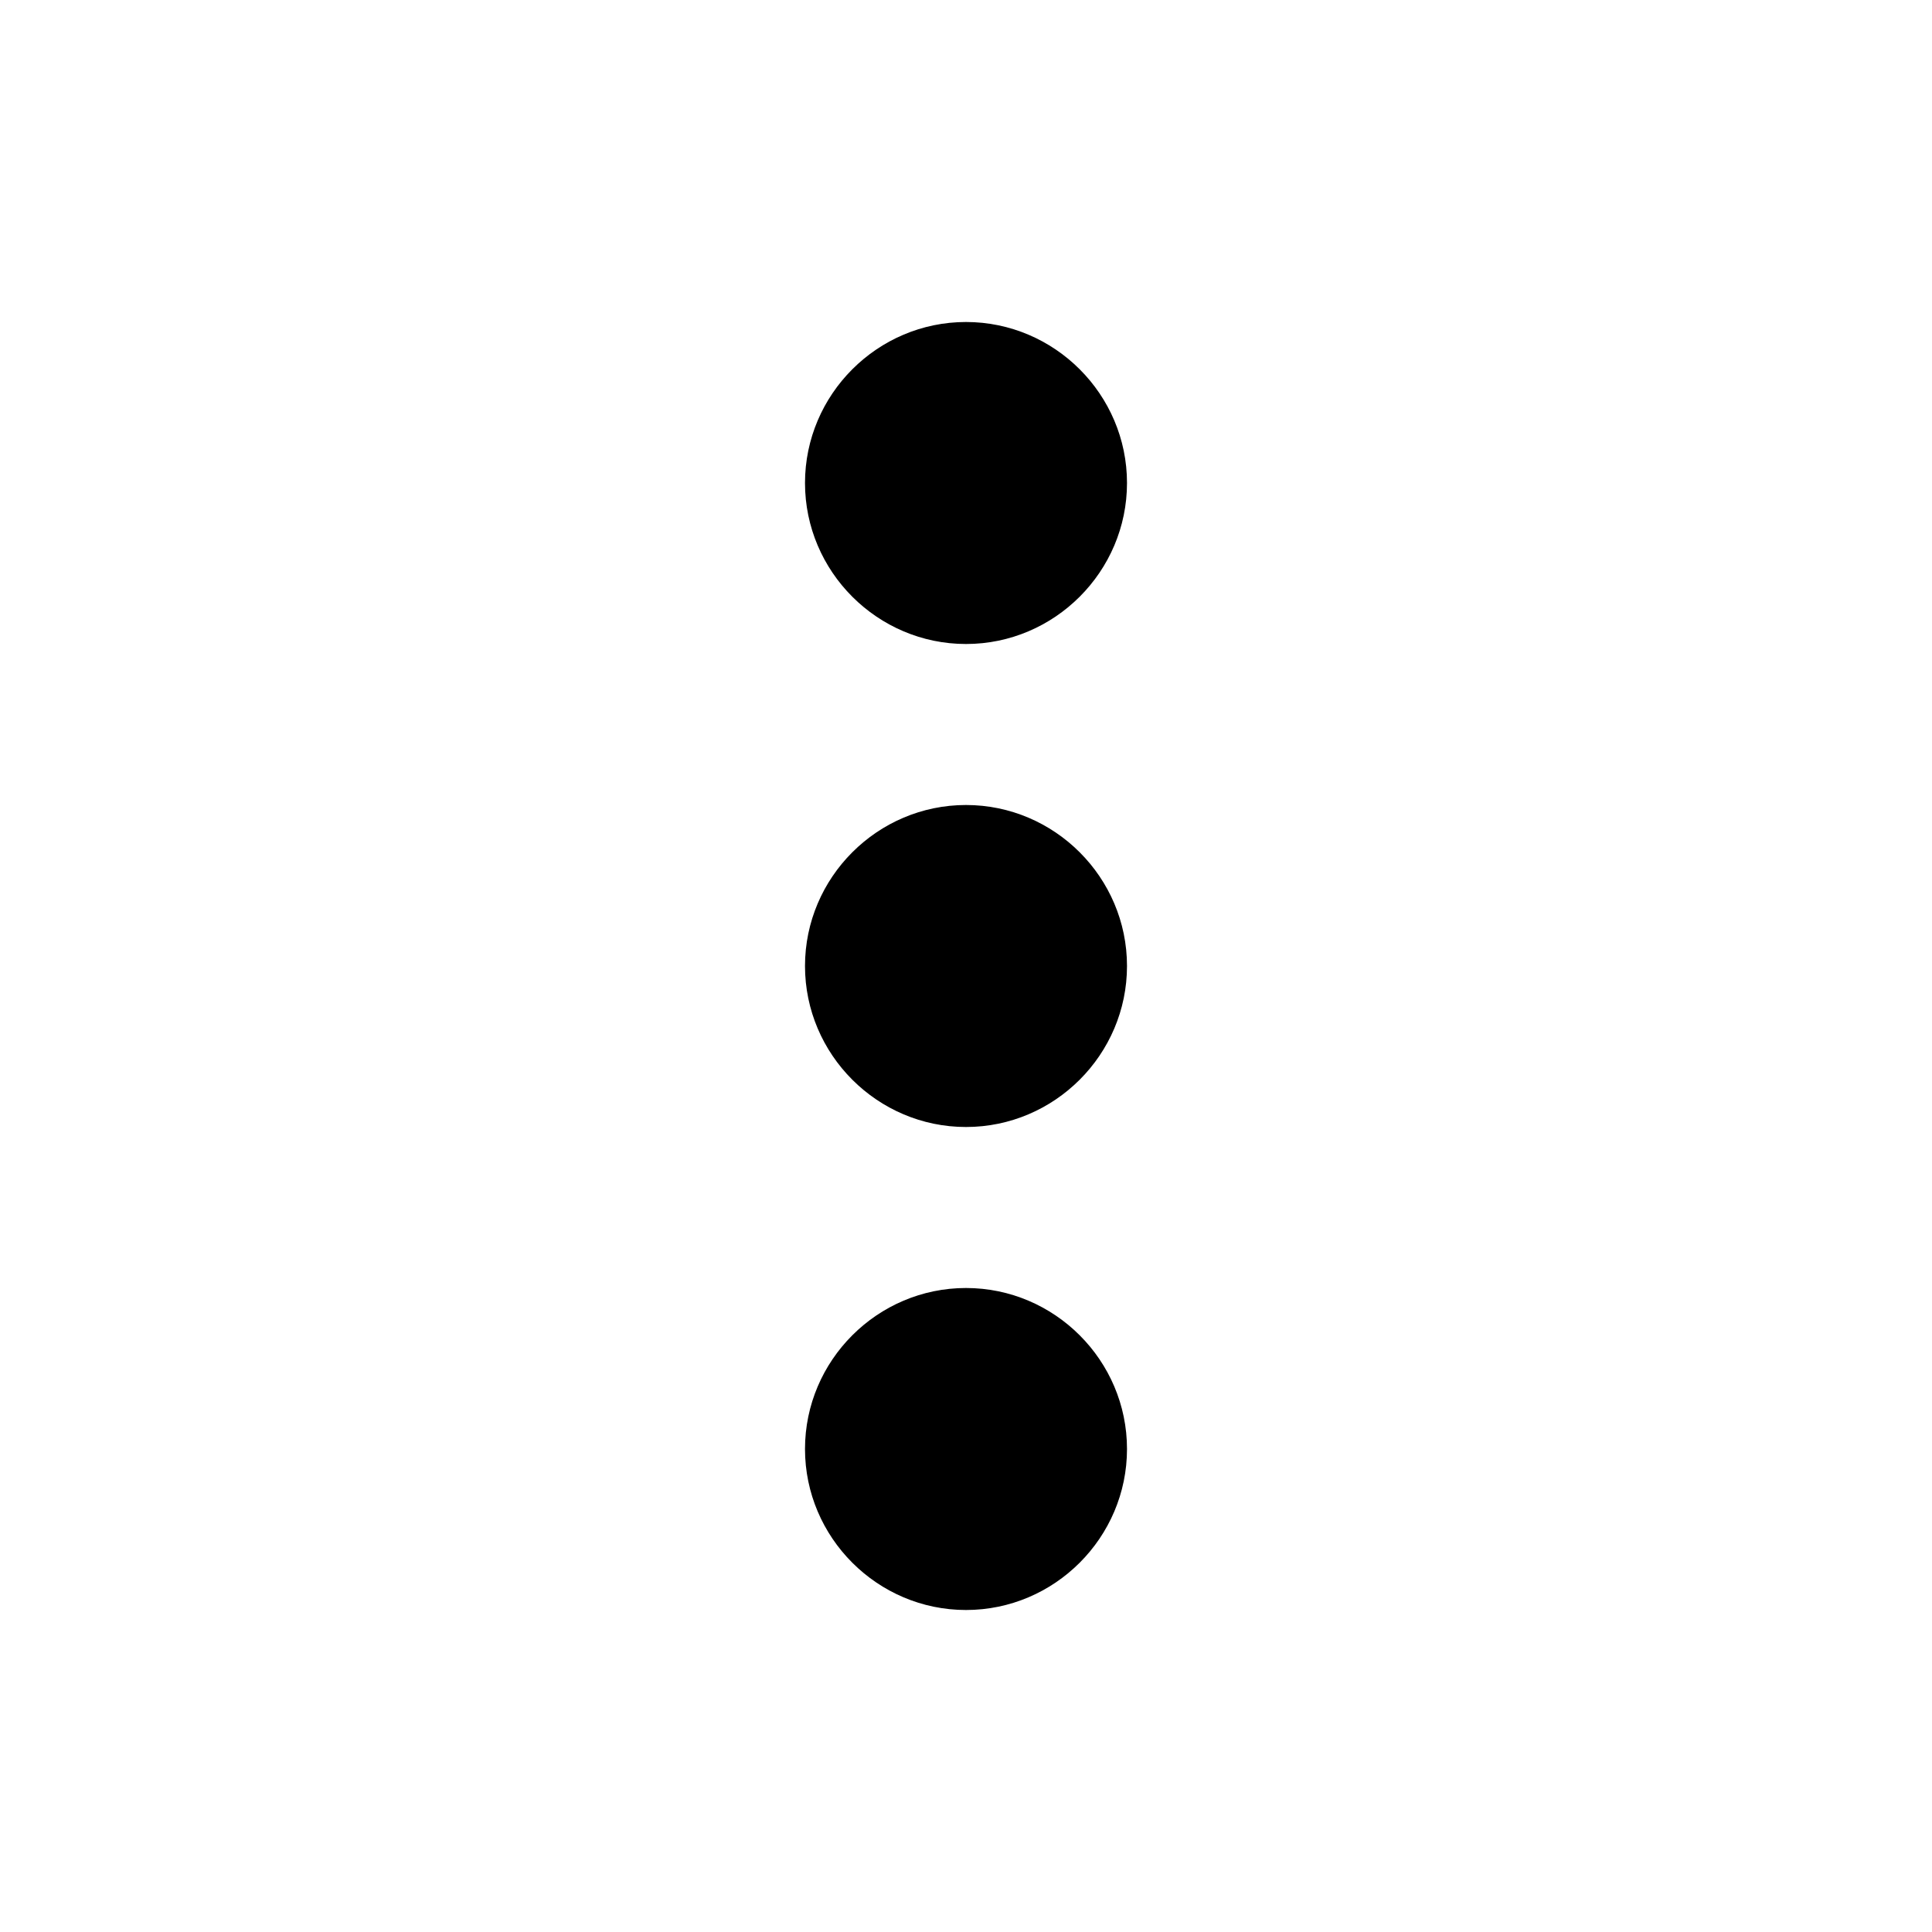
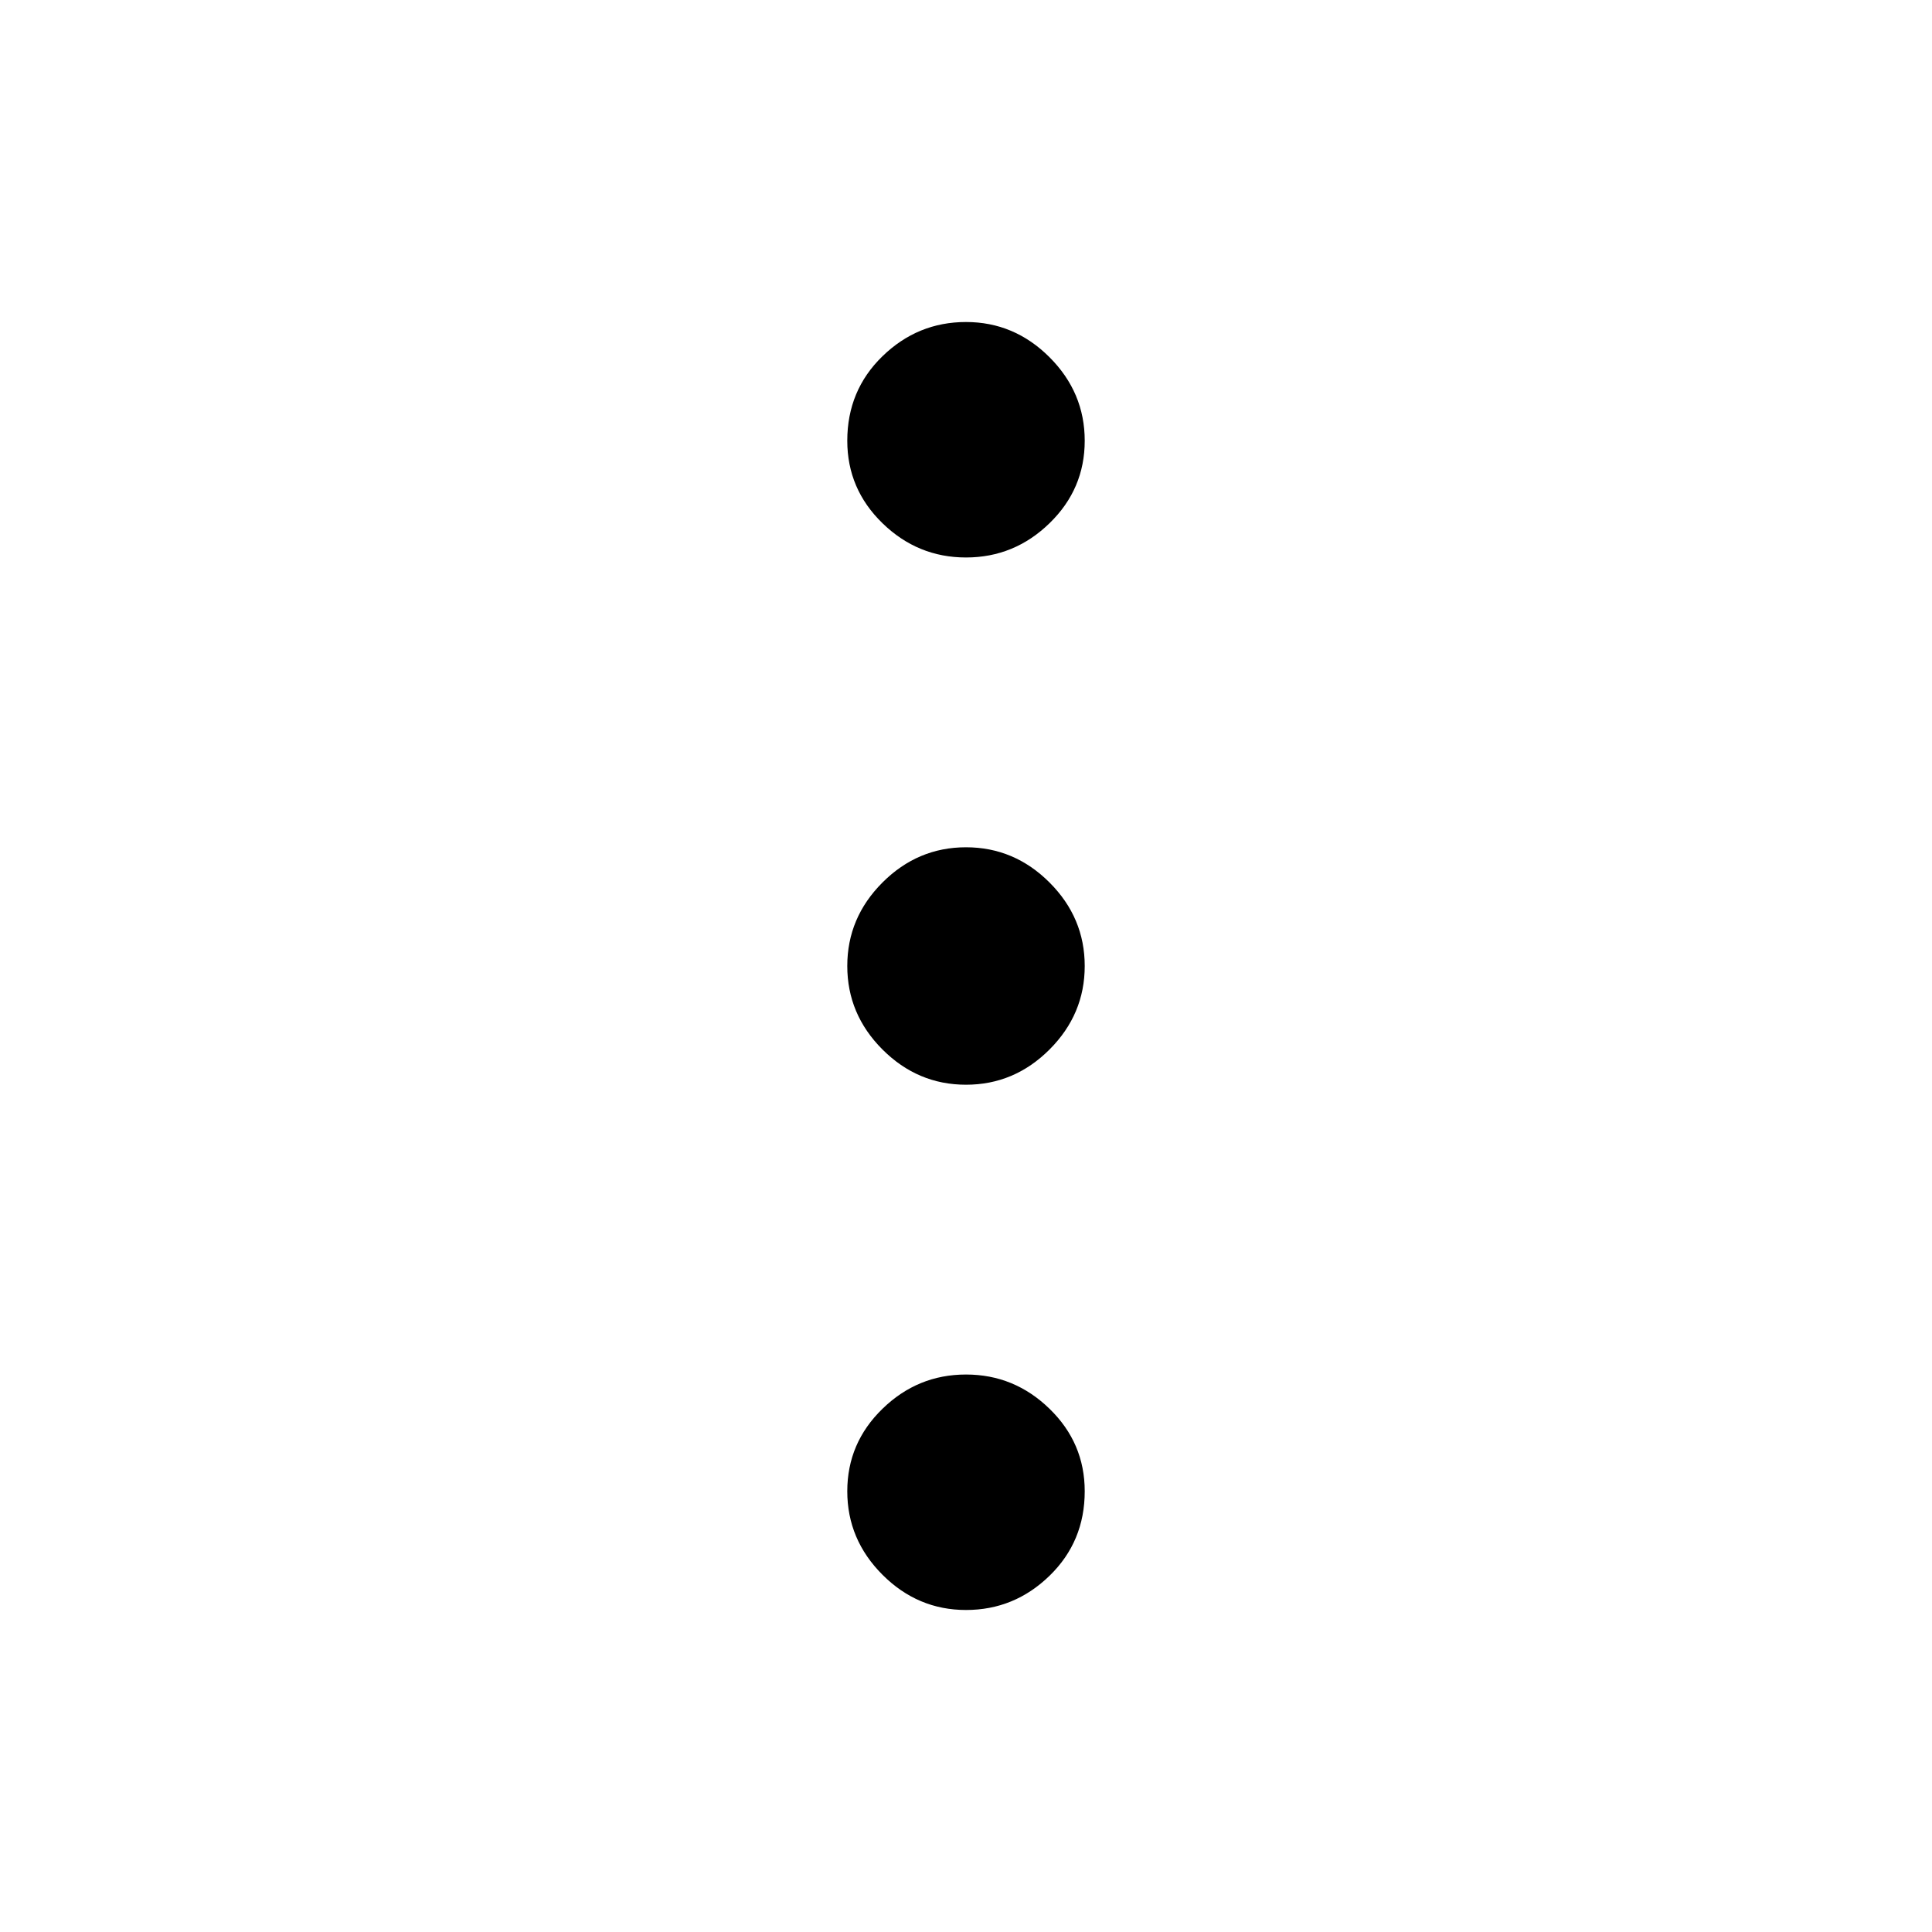
- <svg xmlns="http://www.w3.org/2000/svg" viewBox="0 0 24 24" fill="black" width="48px" height="48px">
-   <path d="M0 0h24v24H0z" fill="none" />
-   <path d="M12 8c1.1 0 2-.9 2-2s-.9-2-2-2-2 .9-2 2 .9 2 2 2zm0 2c-1.1 0-2 .9-2 2s.9 2 2 2 2-.9 2-2-.9-2-2-2zm0 6c-1.1 0-2 .9-2 2s.9 2 2 2 2-.9 2-2-.9-2-2-2z" />
+ <svg xmlns="http://www.w3.org/2000/svg" height="40" width="40">
+   <path d="M20 33.333Q19 33.333 18.271 32.604Q17.542 31.875 17.542 30.875Q17.542 29.875 18.271 29.167Q19 28.458 20 28.458Q21 28.458 21.729 29.167Q22.458 29.875 22.458 30.875Q22.458 31.917 21.729 32.625Q21 33.333 20 33.333ZM20 22.458Q19 22.458 18.271 21.729Q17.542 21 17.542 20Q17.542 19 18.271 18.271Q19 17.542 20 17.542Q21 17.542 21.729 18.271Q22.458 19 22.458 20Q22.458 21 21.729 21.729Q21 22.458 20 22.458ZM20 11.542Q19 11.542 18.271 10.833Q17.542 10.125 17.542 9.125Q17.542 8.083 18.271 7.375Q19 6.667 20 6.667Q21 6.667 21.729 7.396Q22.458 8.125 22.458 9.125Q22.458 10.125 21.729 10.833Q21 11.542 20 11.542Z" />
</svg>
